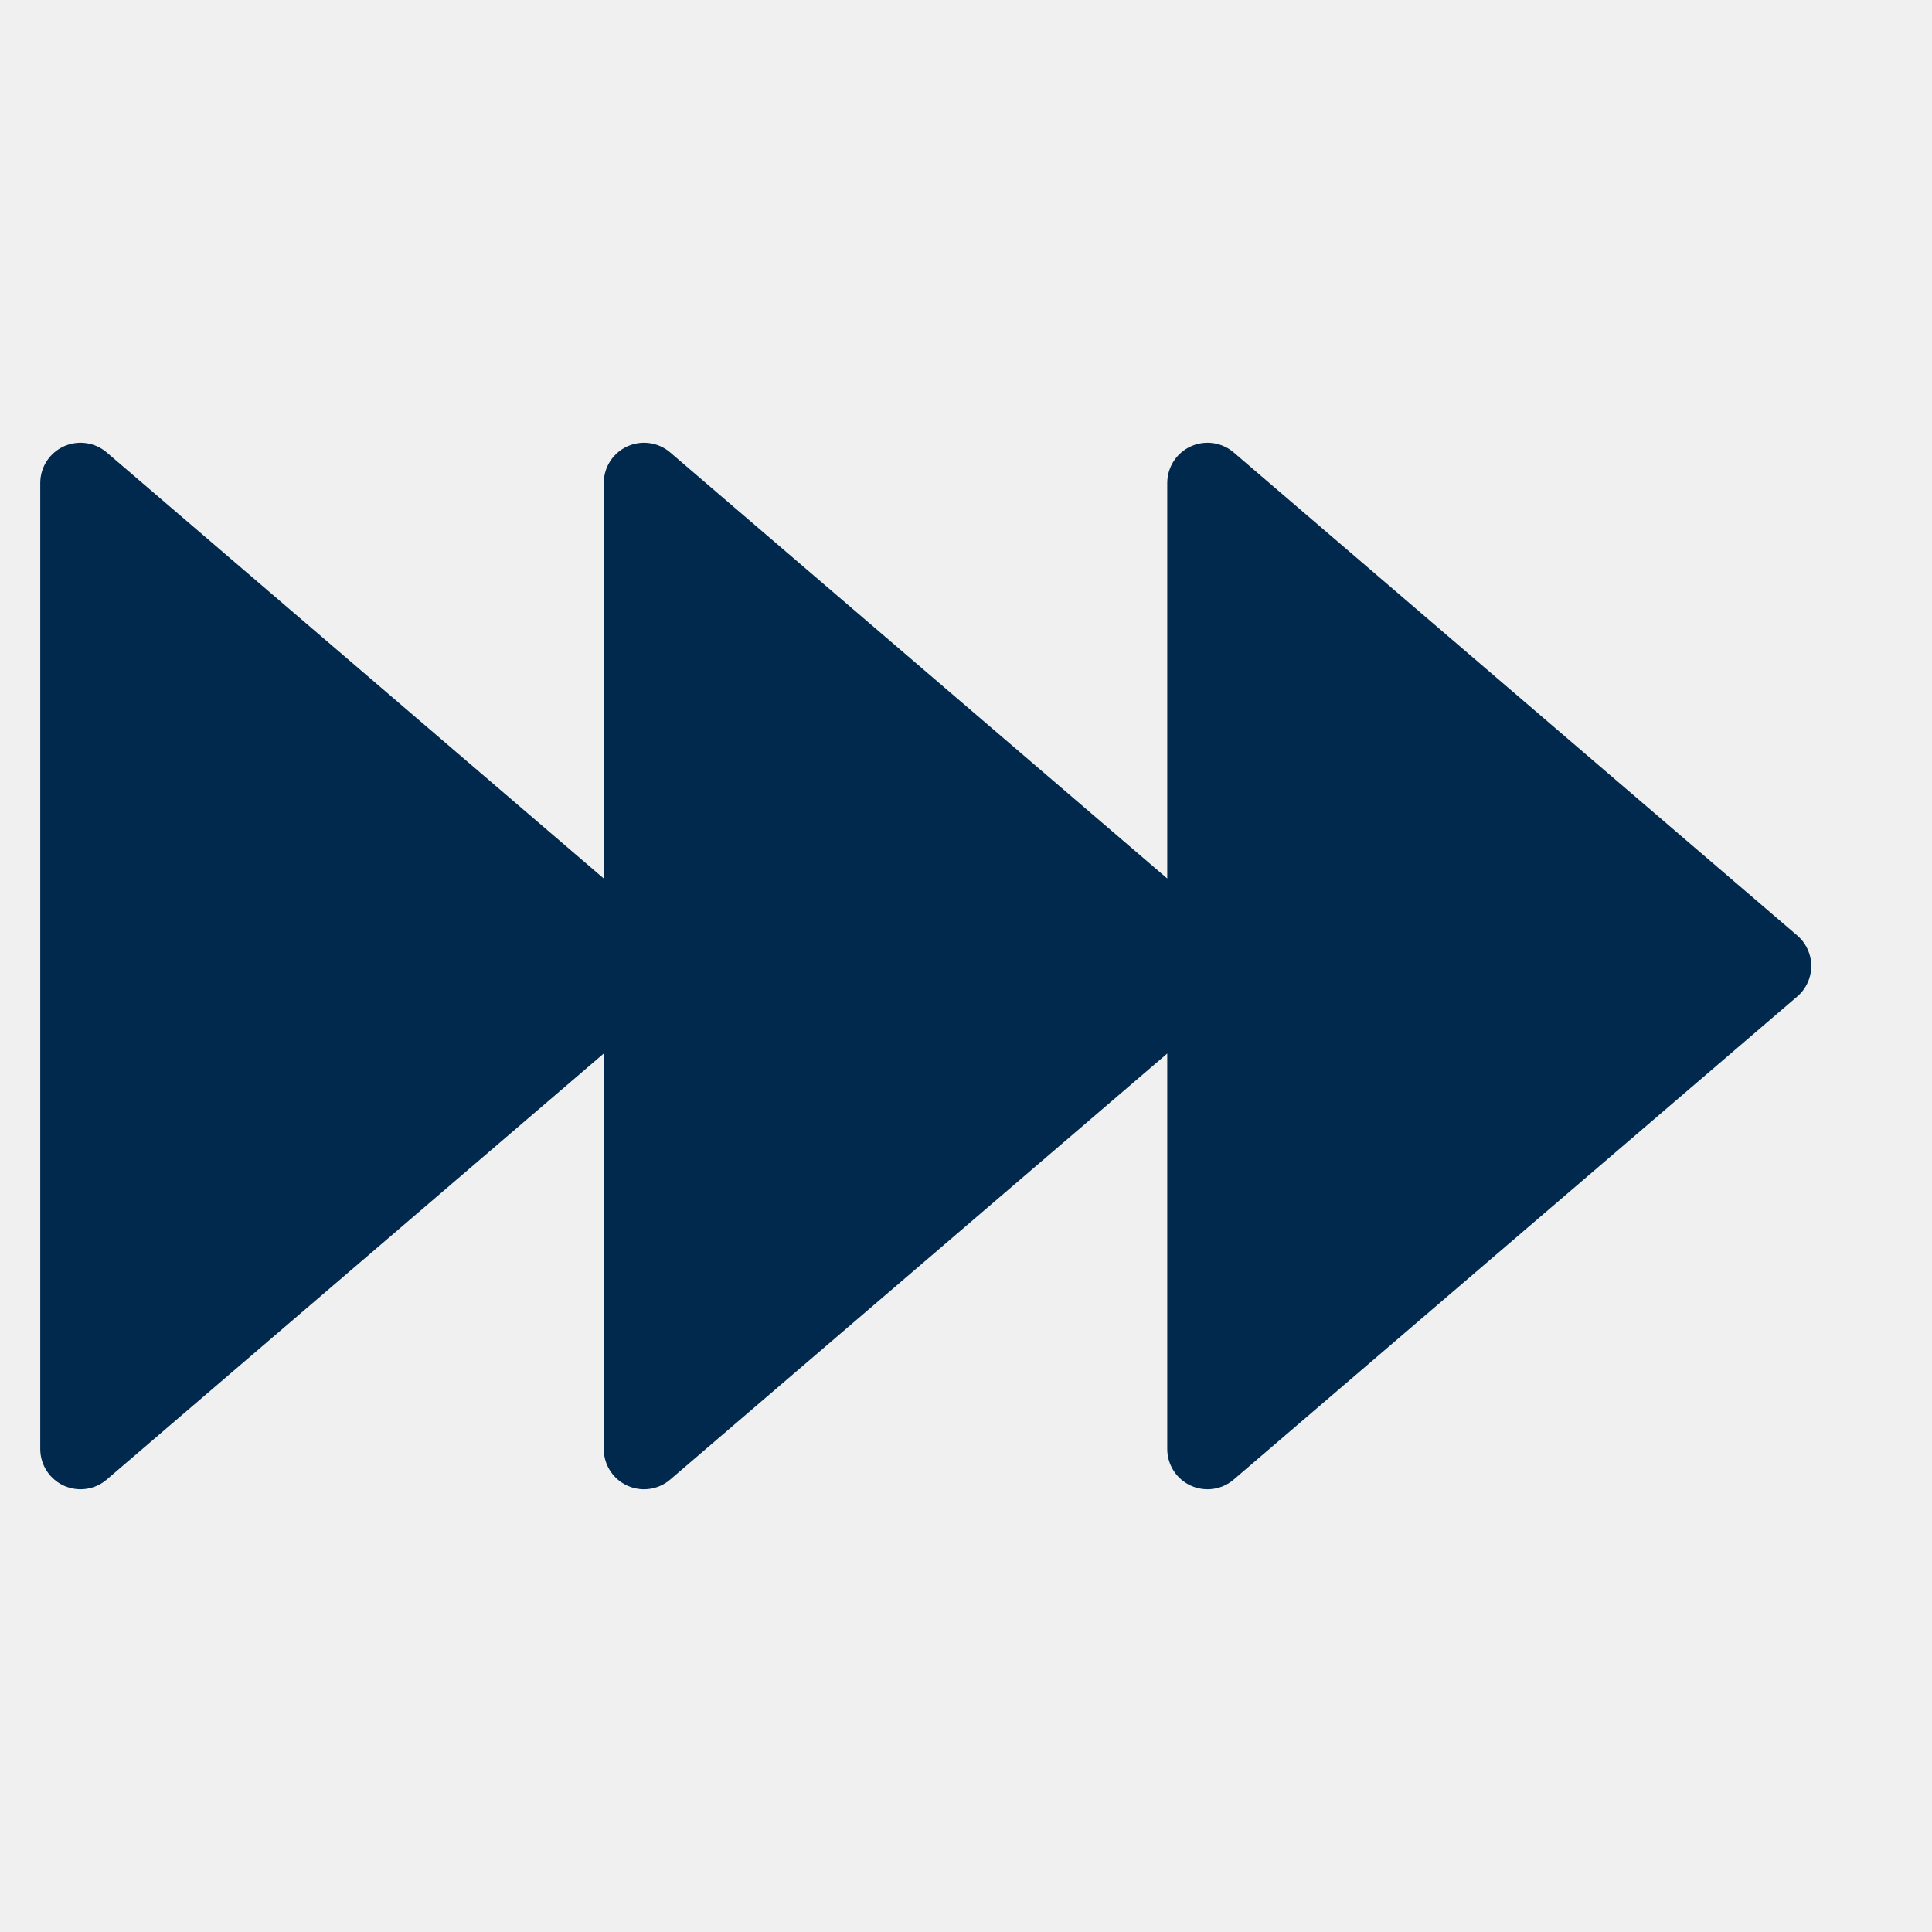
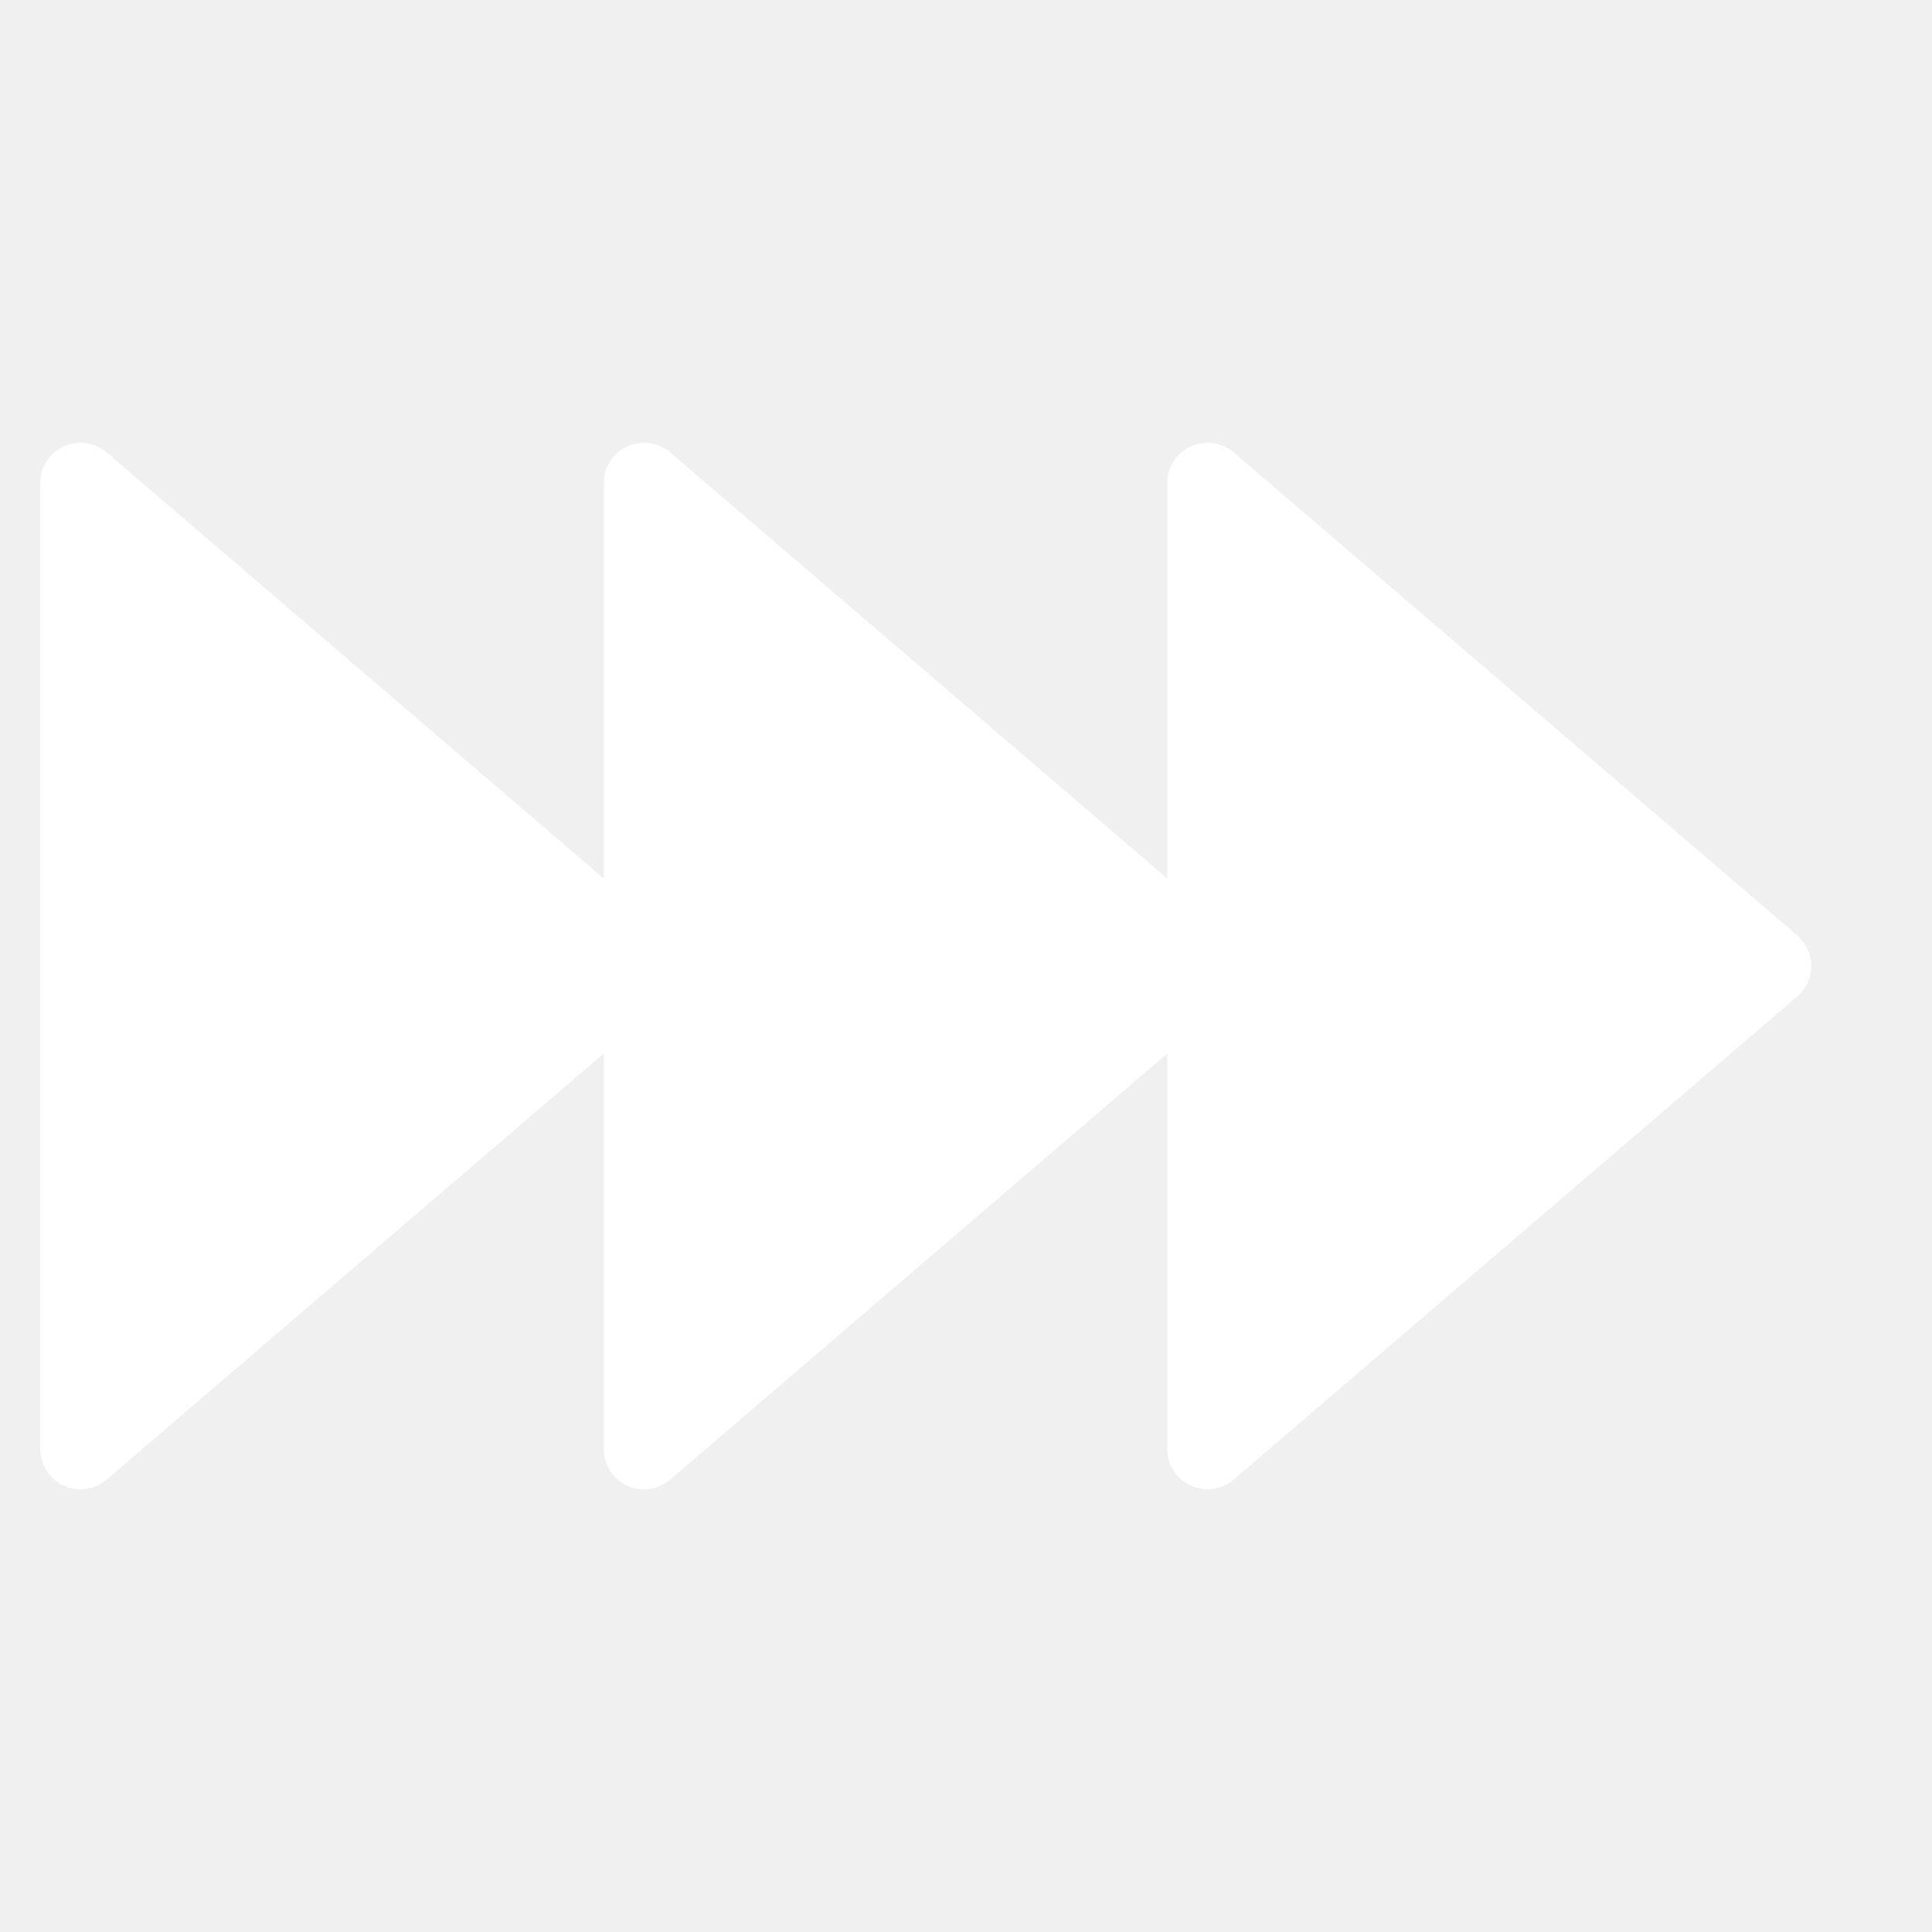
<svg xmlns="http://www.w3.org/2000/svg" viewBox="0 0 24 24" width="24" height="24">
-   <path d="M1 6 L8 12 L1 18 Z M8 6 L15 12 L8 18 Z M15 6 L22 12 L15 18 Z" fill="#00294D" stroke="#00294D" stroke-width="1" stroke-linejoin="round" />
+   <path d="M1 6 L8 12 L1 18 Z M8 6 L15 12 L8 18 Z M15 6 L22 12 L15 18 Z" fill="#FFFFFF" stroke="#FFFFFF" stroke-width="1" stroke-linejoin="round" />
</svg>
